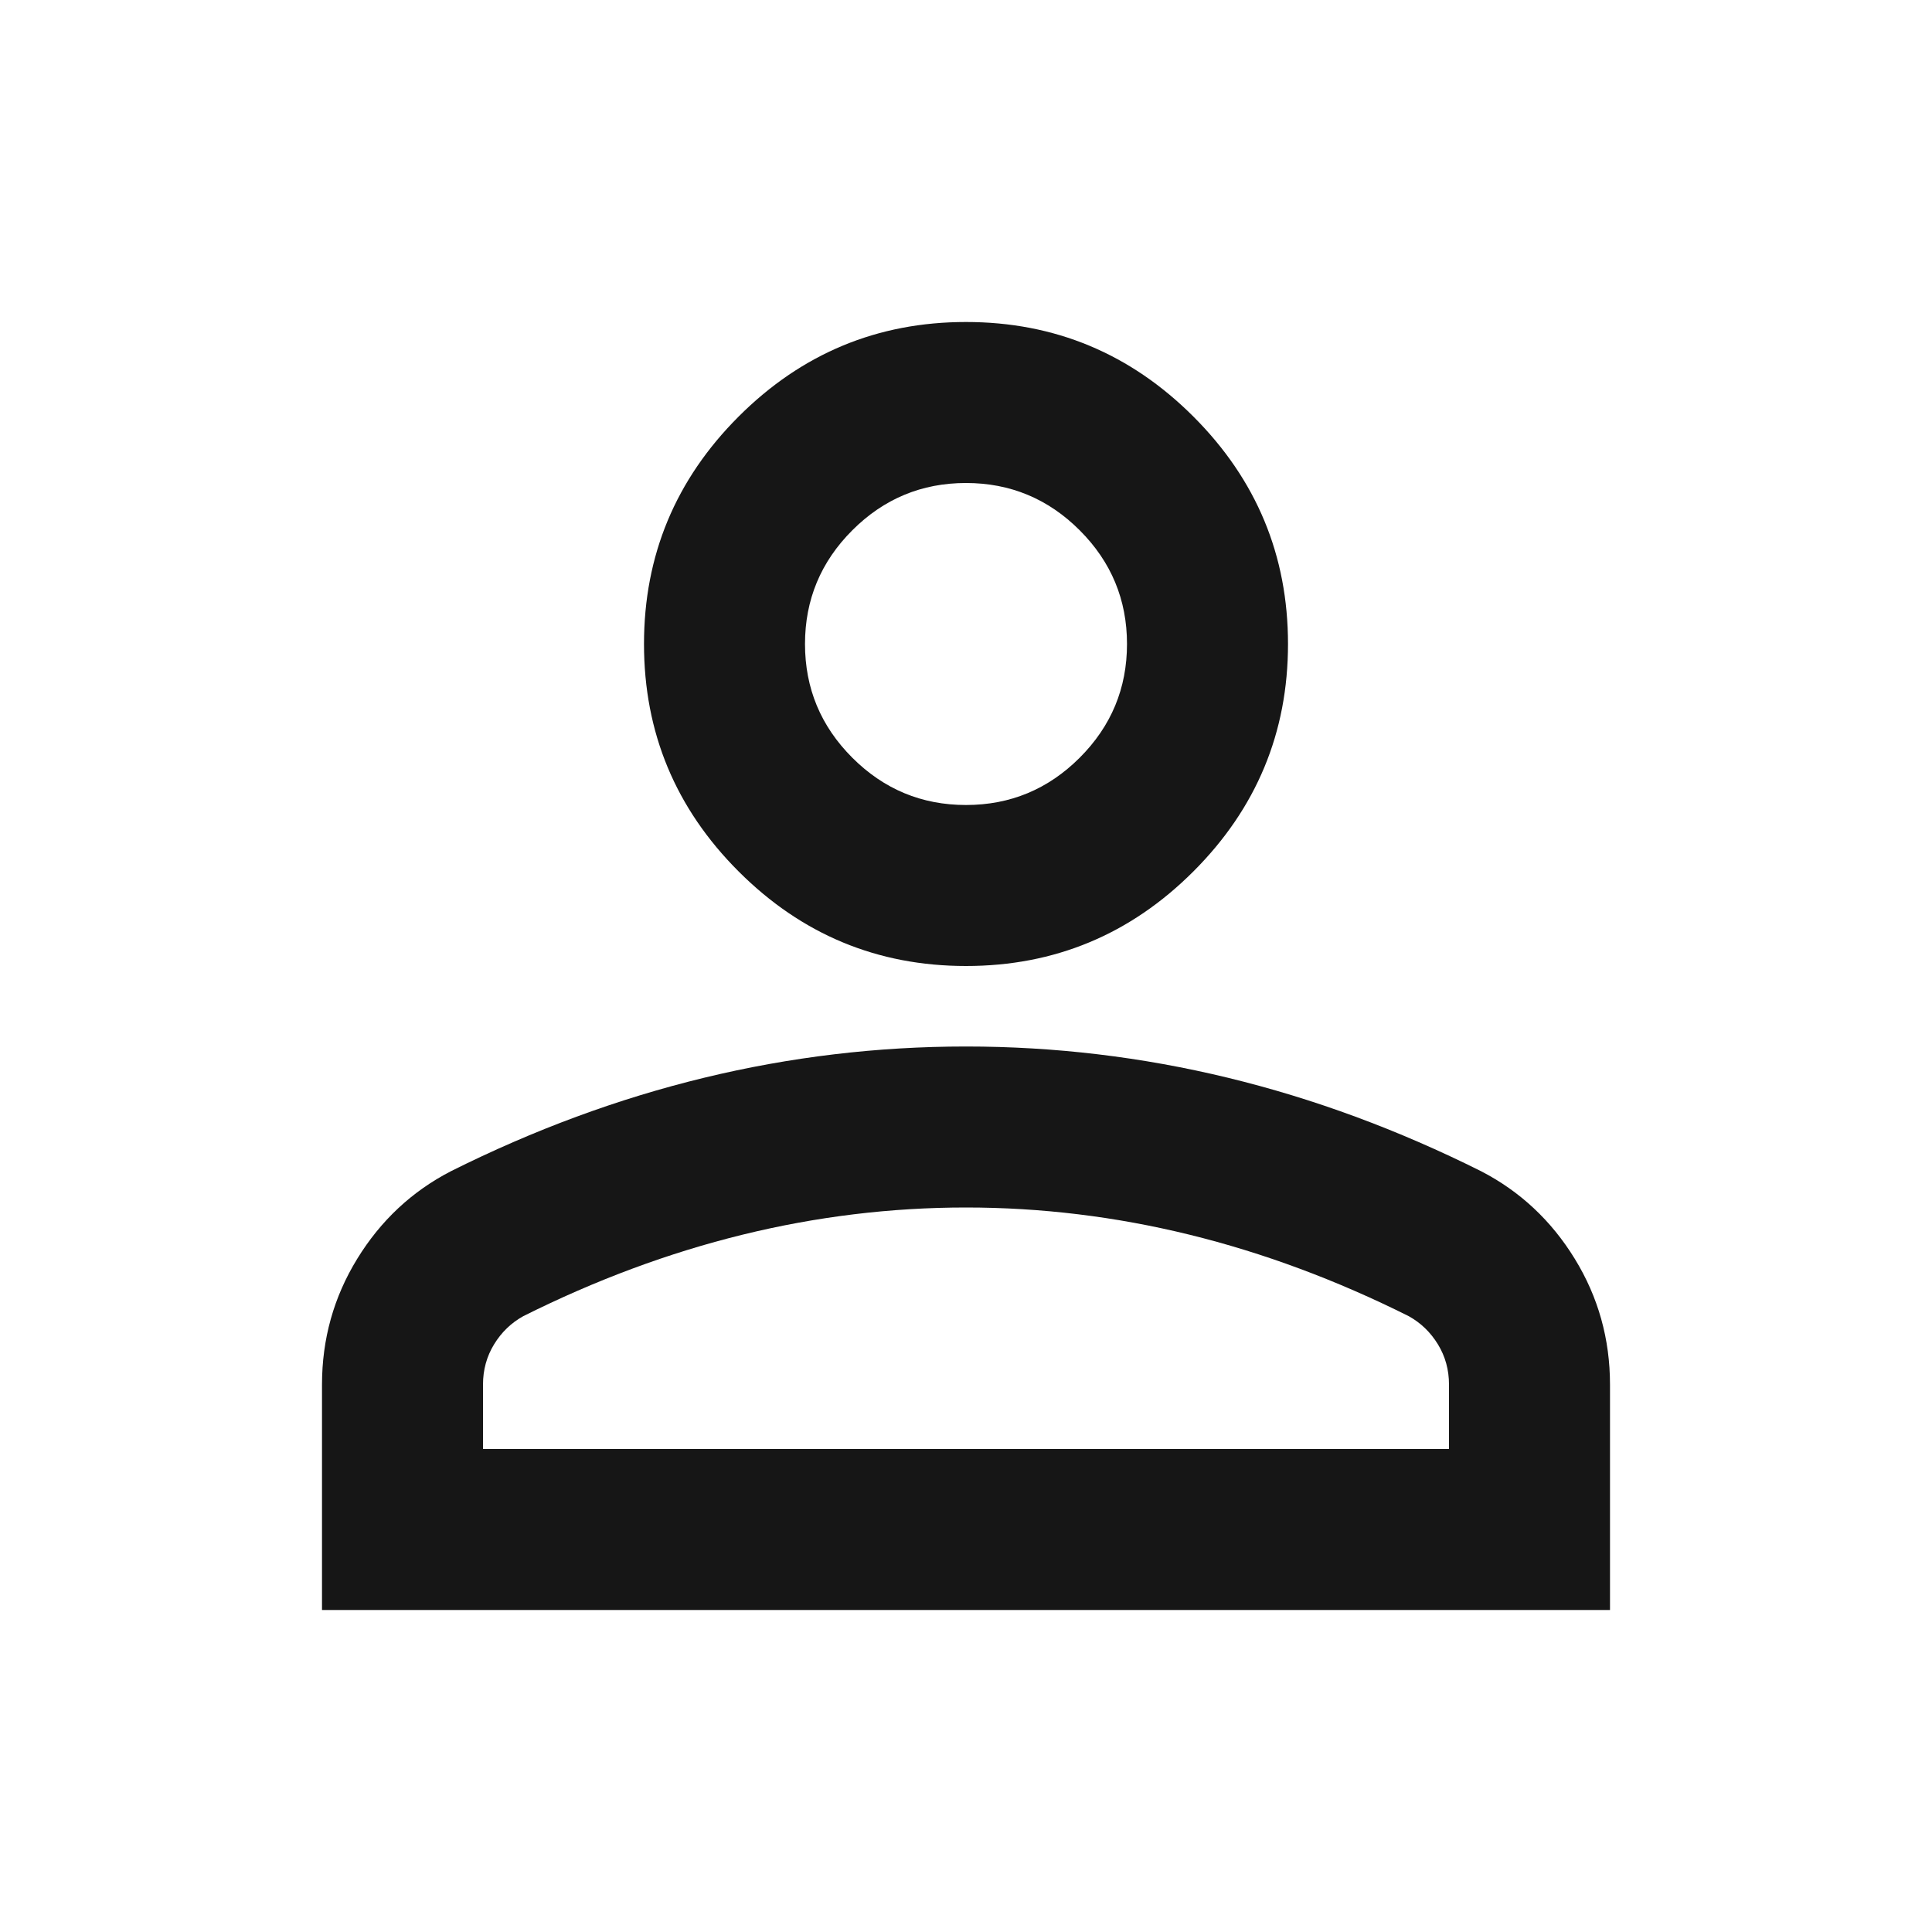
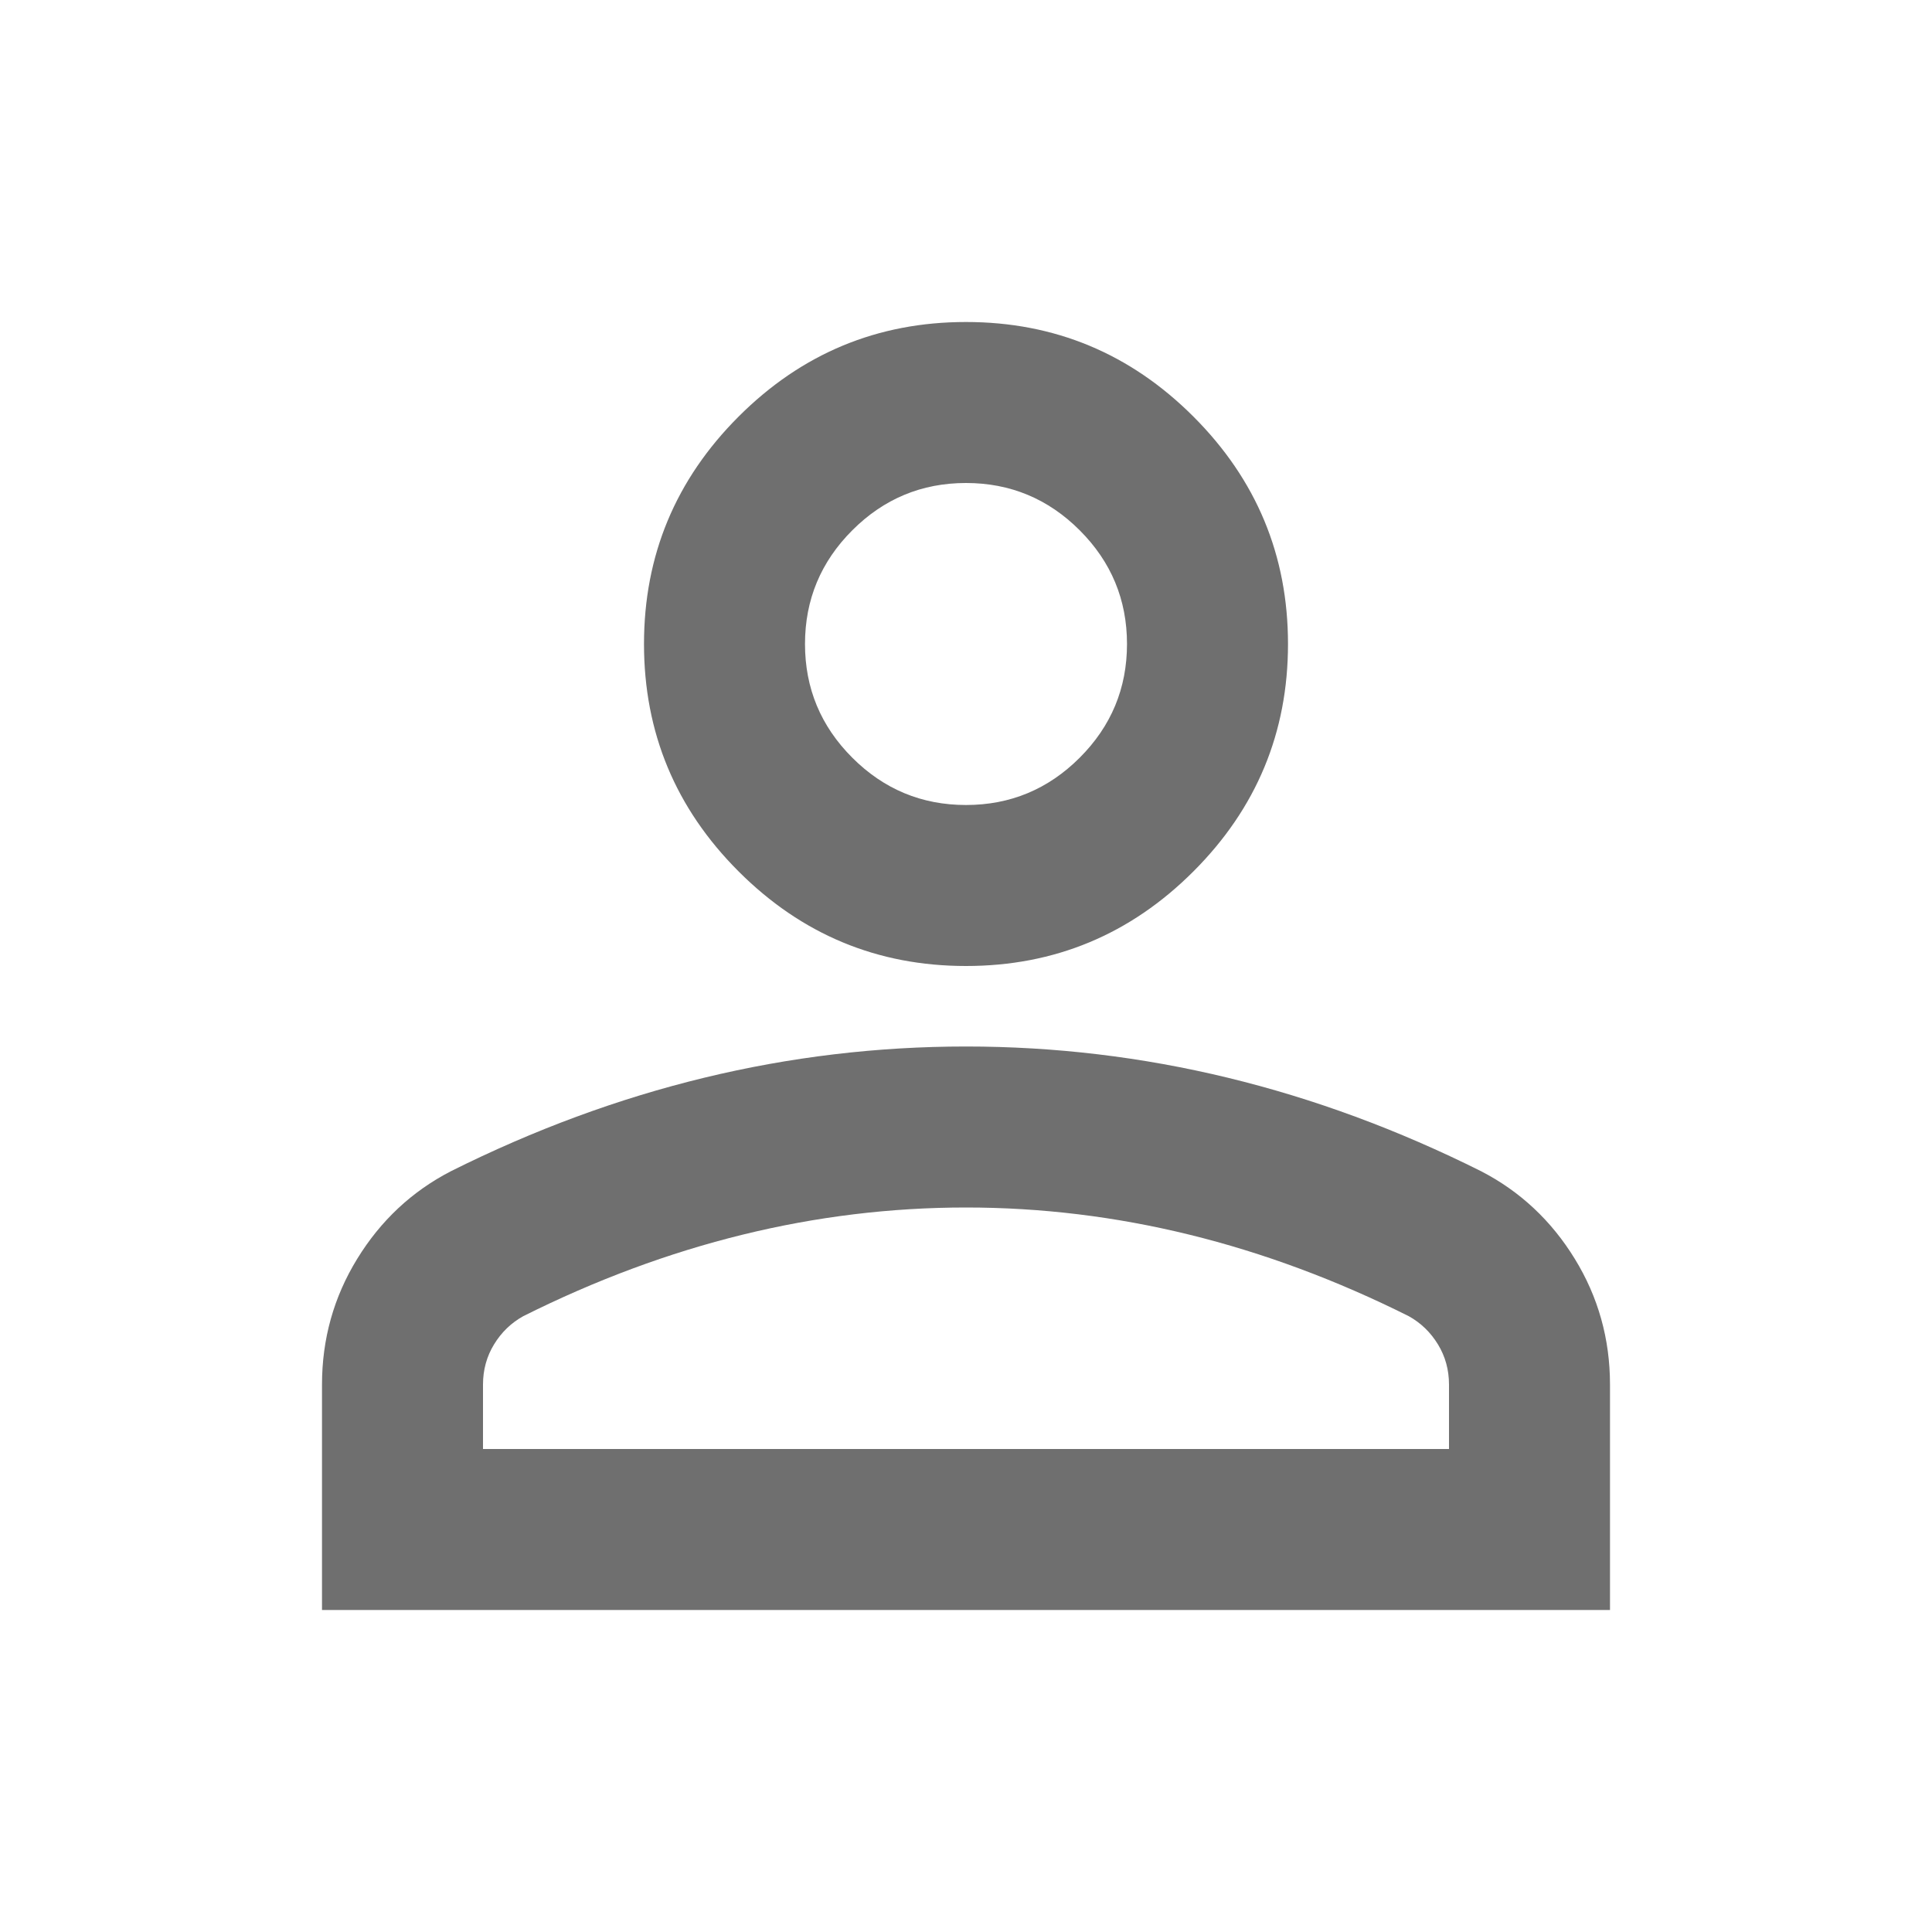
- <svg xmlns="http://www.w3.org/2000/svg" height="24px" viewBox="0 -960 960 960" width="24px" fill="#161616">
+ <svg xmlns="http://www.w3.org/2000/svg" height="24px" viewBox="0 -960 960 960" width="24px" fill="#6f6f6f">
  <path d="M480-480q-66 0-113-47t-47-113q0-66 47-113t113-47q66 0 113 47t47 113q0 66-47 113t-113 47ZM160-160v-112q0-34 17.5-62.5T224-378q62-31 126-46.5T480-440q66 0 130 15.5T736-378q29 15 46.5 43.5T800-272v112H160Zm80-80h480v-32q0-11-5.5-20T700-306q-54-27-109-40.5T480-360q-56 0-111 13.5T260-306q-9 5-14.5 14t-5.5 20v32Zm240-320q33 0 56.5-23.5T560-640q0-33-23.5-56.5T480-720q-33 0-56.5 23.5T400-640q0 33 23.5 56.5T480-560Zm0-80Zm0 400Z" />
</svg>
